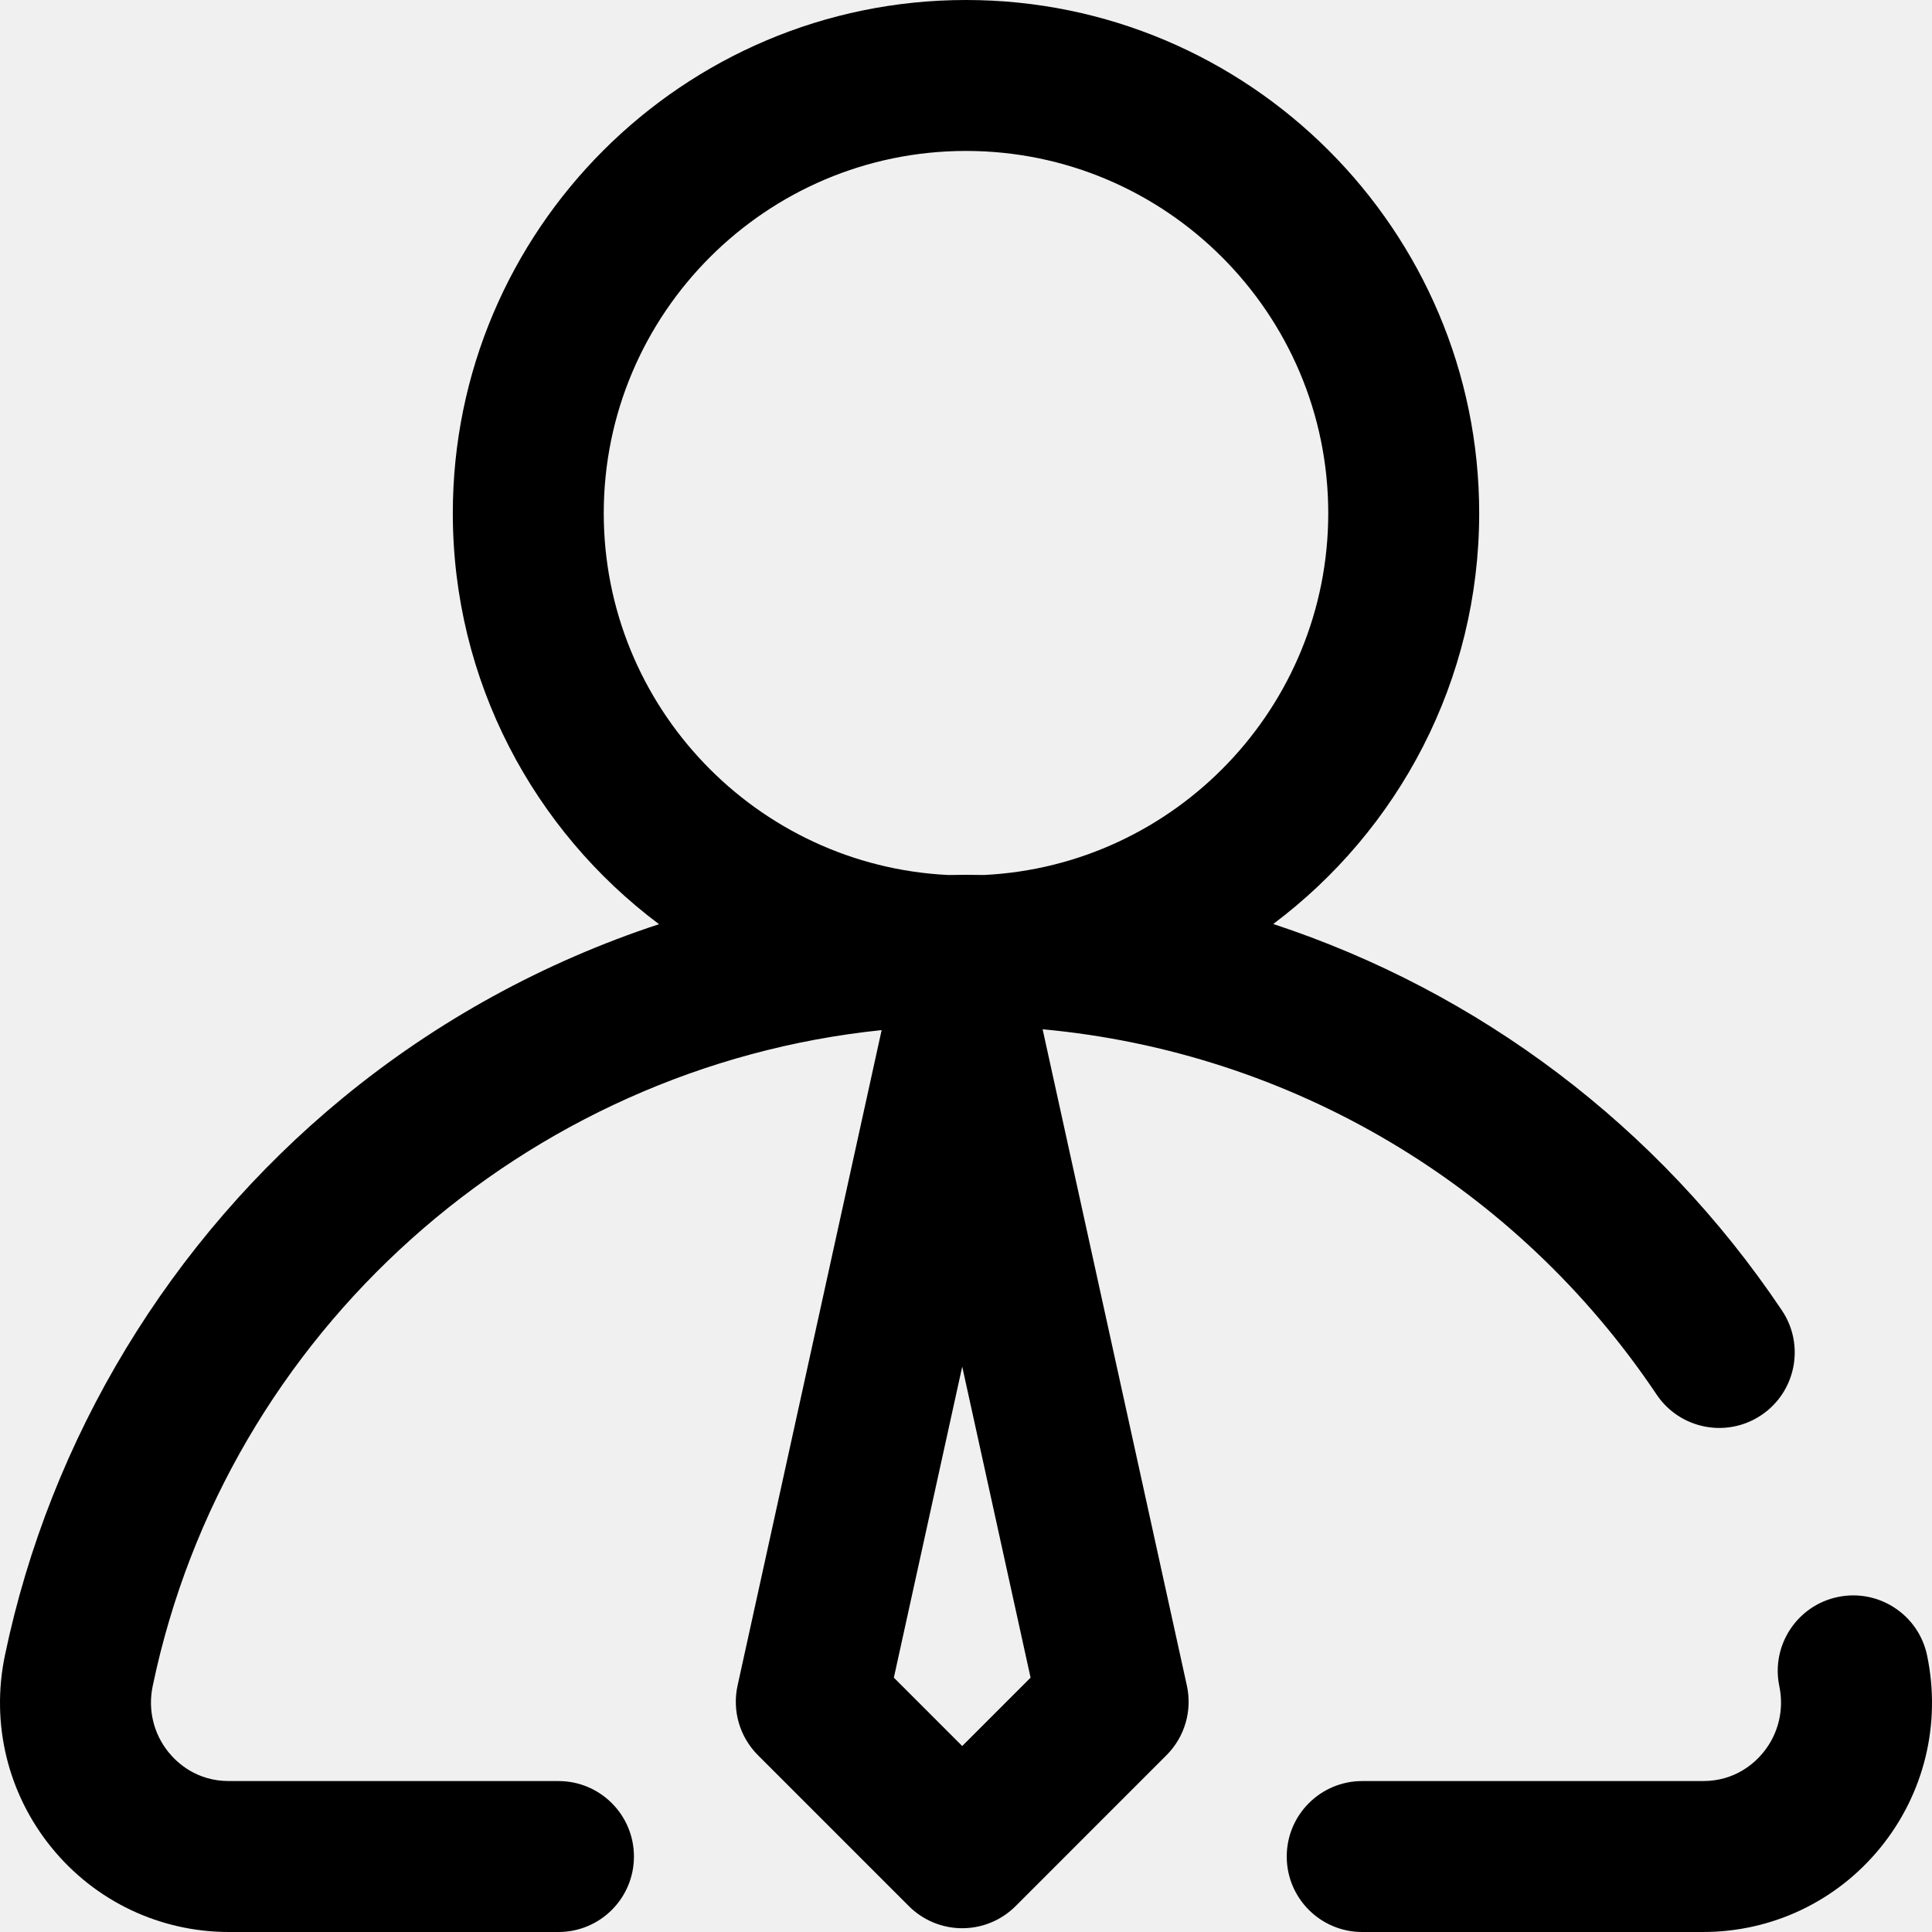
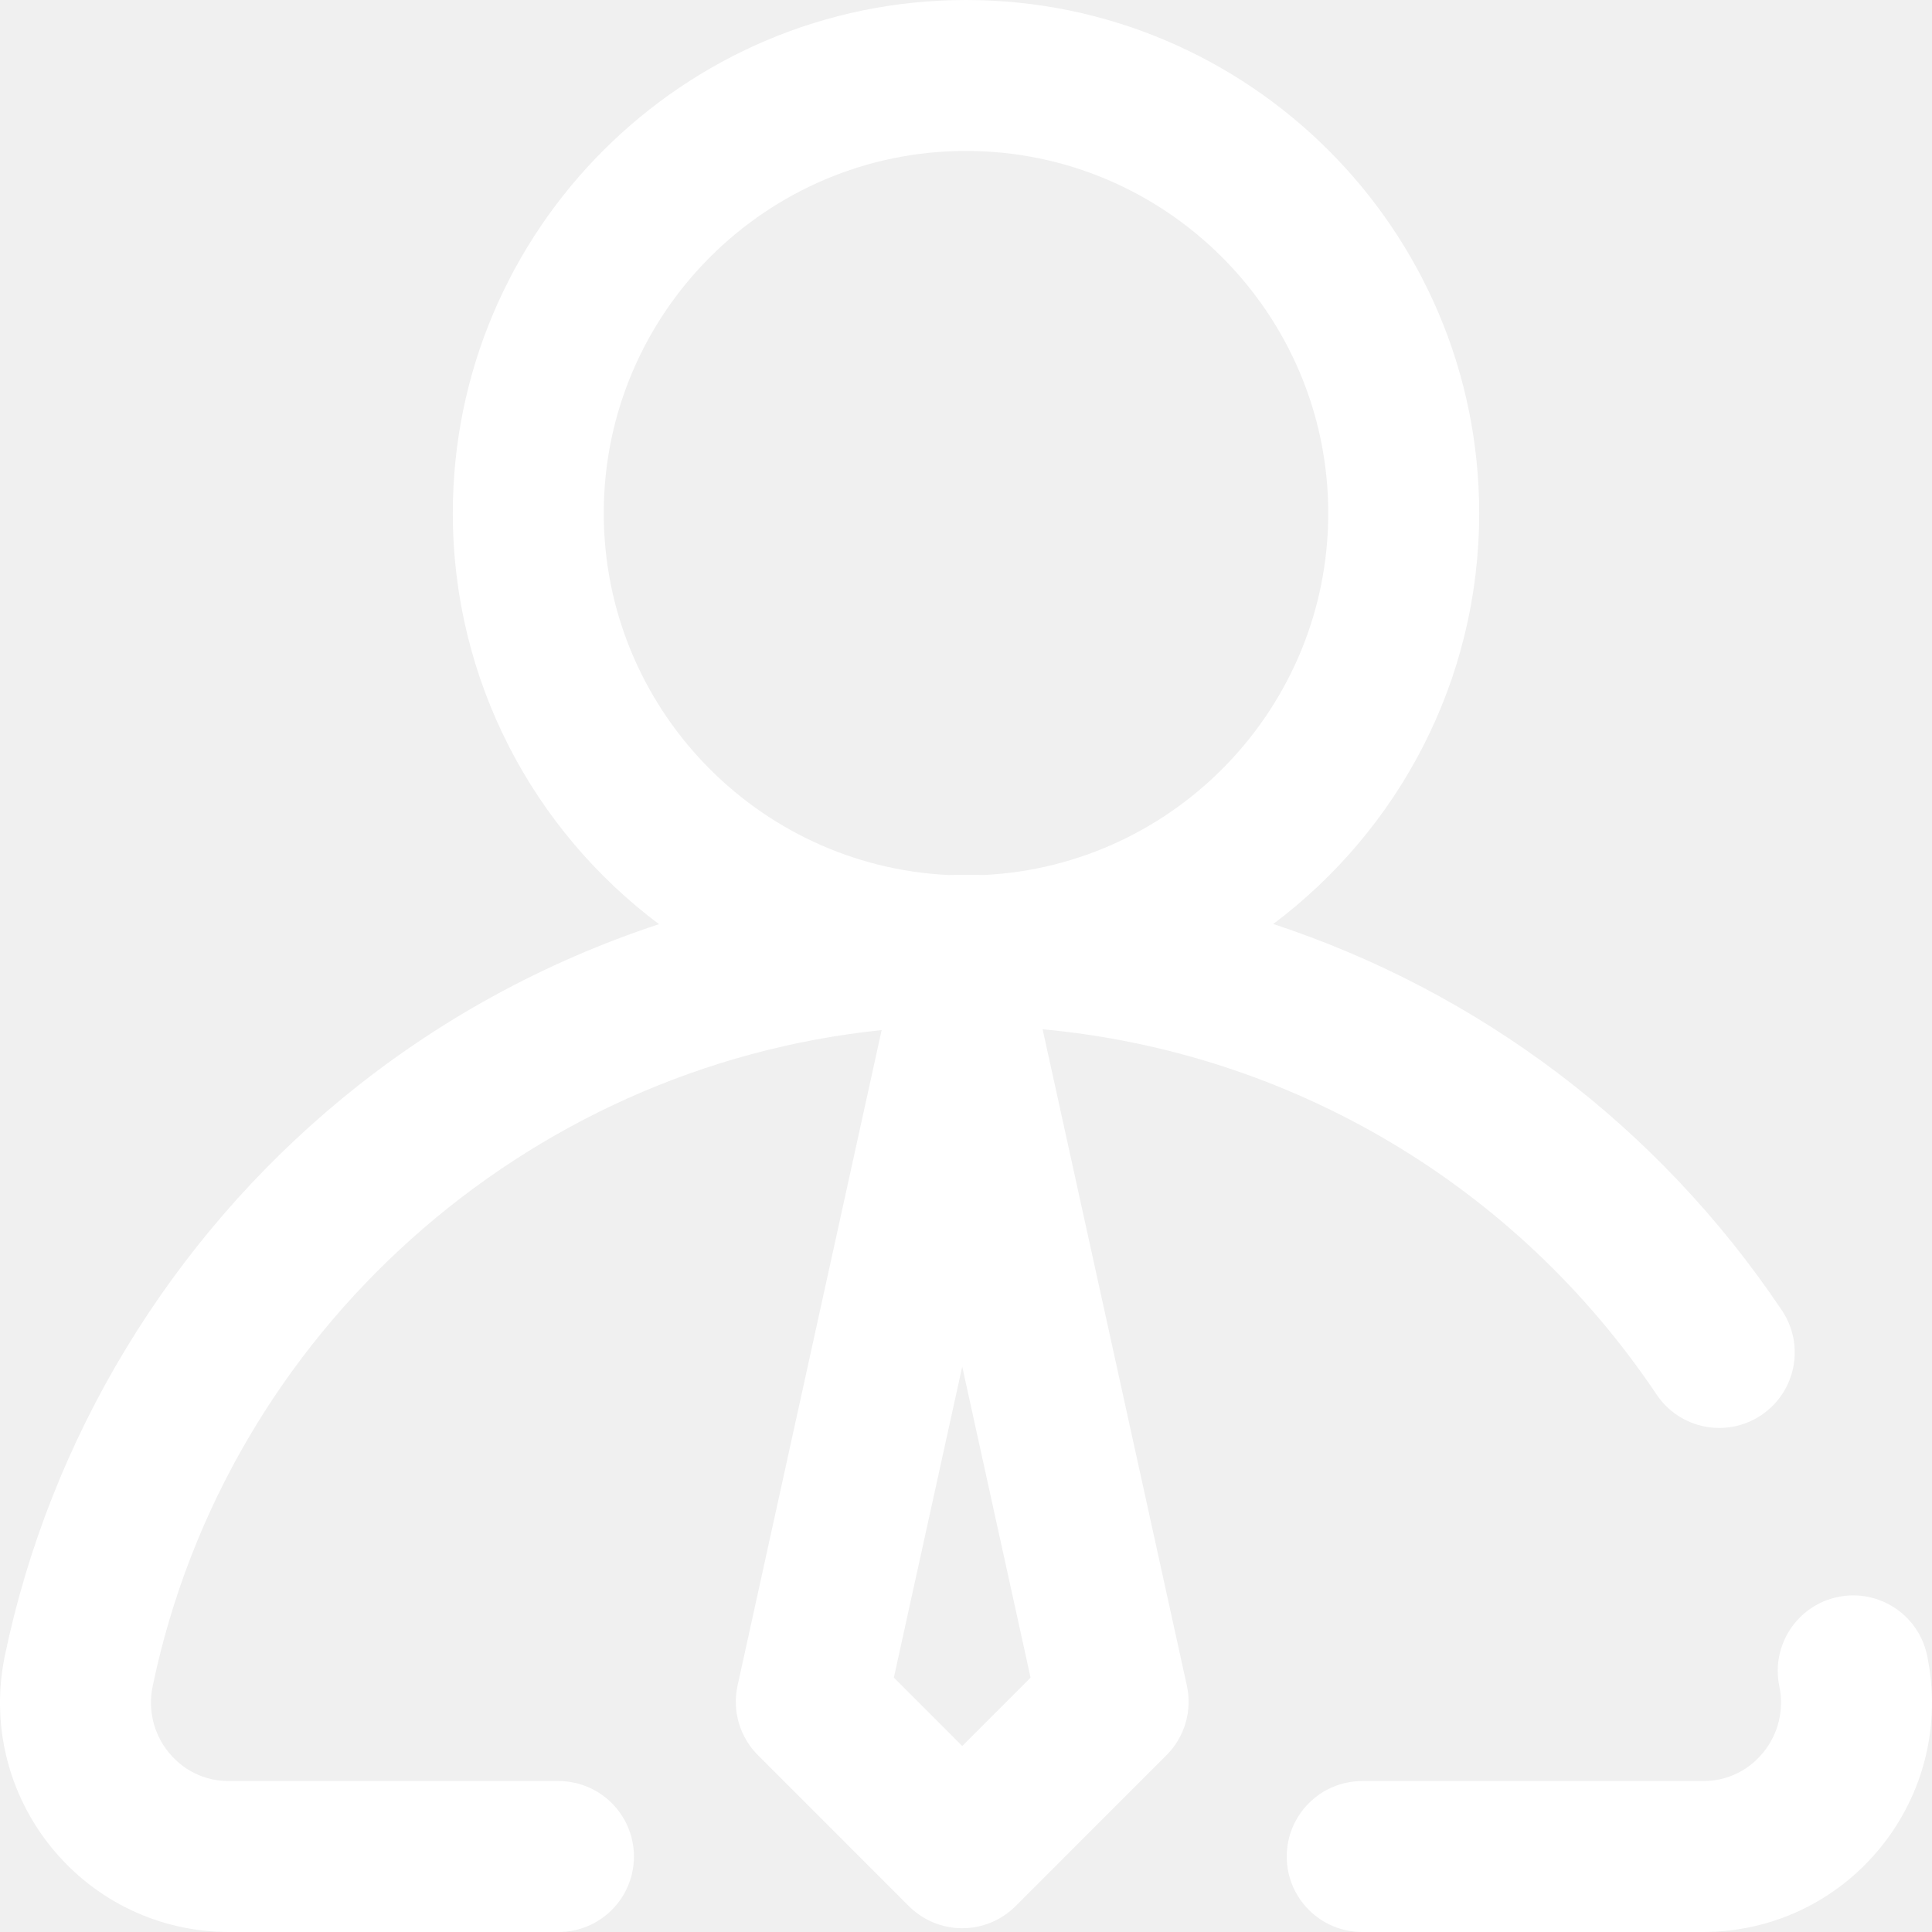
- <svg xmlns="http://www.w3.org/2000/svg" version="1.1" id="Capa_1" x="0px" y="0px" viewBox="0 0 512 512" style="enable-background:new 0 0 512 512;" xml:space="preserve">
+ <svg xmlns="http://www.w3.org/2000/svg" version="1.1" id="Capa_1" x="0px" y="0px" viewBox="0 0 512 512" fill="white" hight="1.5rem" width="1.5rem" style="enable-background:new 0 0 512 512;" xml:space="preserve">
  <g>
    <g>
      <g>
        <path d="M510.702,438.722c-2.251-10.813-12.844-17.753-23.656-15.503c-10.815,2.252-17.756,12.843-15.504,23.657     c1.297,6.228-0.247,12.613-4.236,17.518c-2.311,2.84-7.461,7.606-15.999,7.606H361c-11.046,0-20,8.954-20,20     c0,11.046,8.954,20,20,20h90.307c18.329,0,35.471-8.153,47.032-22.369C509.957,475.344,514.464,456.789,510.702,438.722z" />
        <path d="M276.306,272.769c65.707,6.052,125.477,41.269,162.703,96.788c6.15,9.174,18.576,11.626,27.749,5.474     c9.175-6.152,11.625-18.576,5.474-27.75c-32.818-48.946-80.475-84.53-134.812-102.412C370.535,220.04,392,180.48,392,136     C392,61.009,330.99,0,256,0S120,61.009,120,136c0,44.509,21.492,84.092,54.643,108.917     c-30.371,9.998-58.871,25.547-83.813,46.062c-45.732,37.617-77.529,90.087-89.532,147.743     c-3.762,18.067,0.745,36.622,12.363,50.909C25.221,503.847,42.364,512,60.693,512H148c11.046,0,20-8.954,20-20     c0-11.046-8.954-20-20-20H60.691c-8.538,0-13.688-4.765-15.999-7.606c-3.989-4.906-5.533-11.29-4.236-17.519     c19.584-94.068,98.98-164.202,193.187-173.885l-38.181,173.709c-1.463,6.663,0.569,13.612,5.392,18.435l40.002,40.007     c3.75,3.752,8.838,5.859,14.144,5.859c5.305,0,10.392-2.108,14.143-5.859l39.998-40.007c4.823-4.824,6.855-11.772,5.391-18.434     L276.306,272.769z M160,136c0-52.935,43.065-96,96-96s96,43.065,96,96c0,51.337-40.505,93.389-91.235,95.882     c-1.586-0.029-3.174-0.048-4.765-0.048c-1.561,0-3.12,0.023-4.679,0.051C200.551,229.436,160,187.366,160,136z M254.999,462.713     l-18.117-18.12l18.117-82.425l18.115,82.426L254.999,462.713z" />
      </g>
    </g>
  </g>
  <g>
</g>
  <g>
</g>
  <g>
</g>
  <g>
</g>
  <g>
</g>
  <g>
</g>
  <g>
</g>
  <g>
</g>
  <g>
</g>
  <g>
</g>
  <g>
</g>
  <g>
</g>
  <g>
</g>
  <g>
</g>
  <g>
</g>
</svg>
